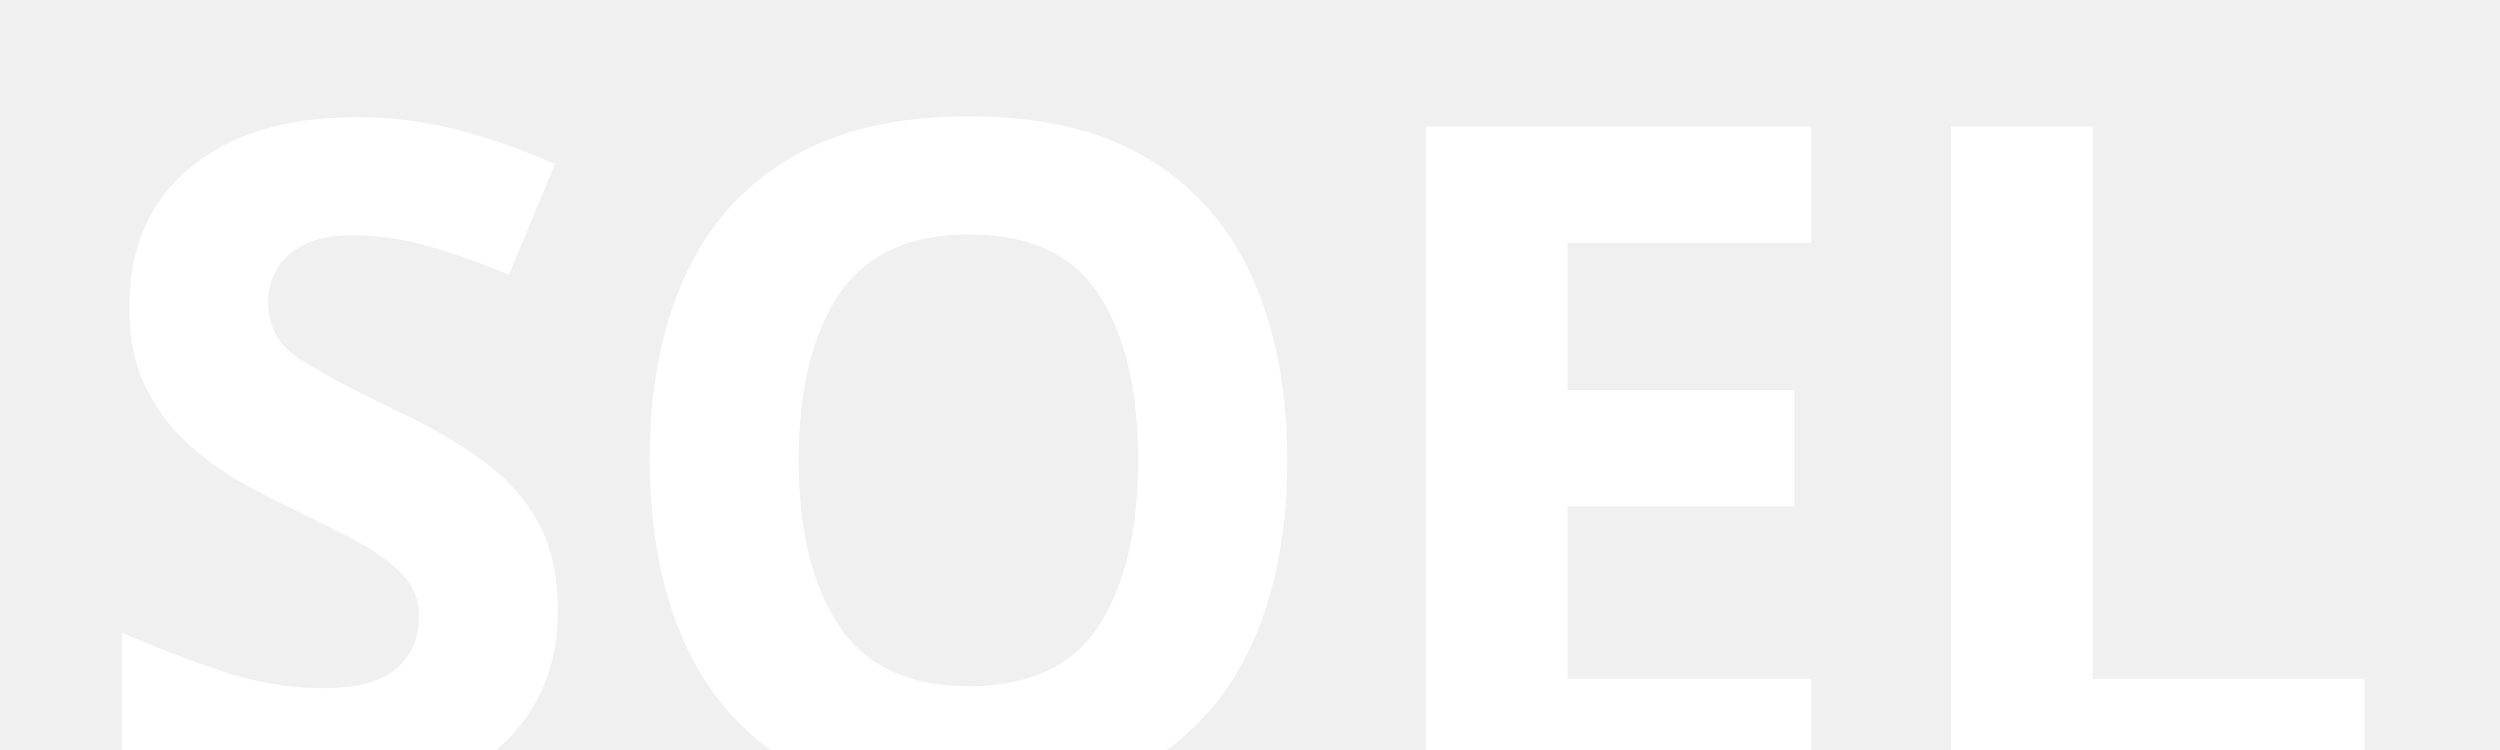
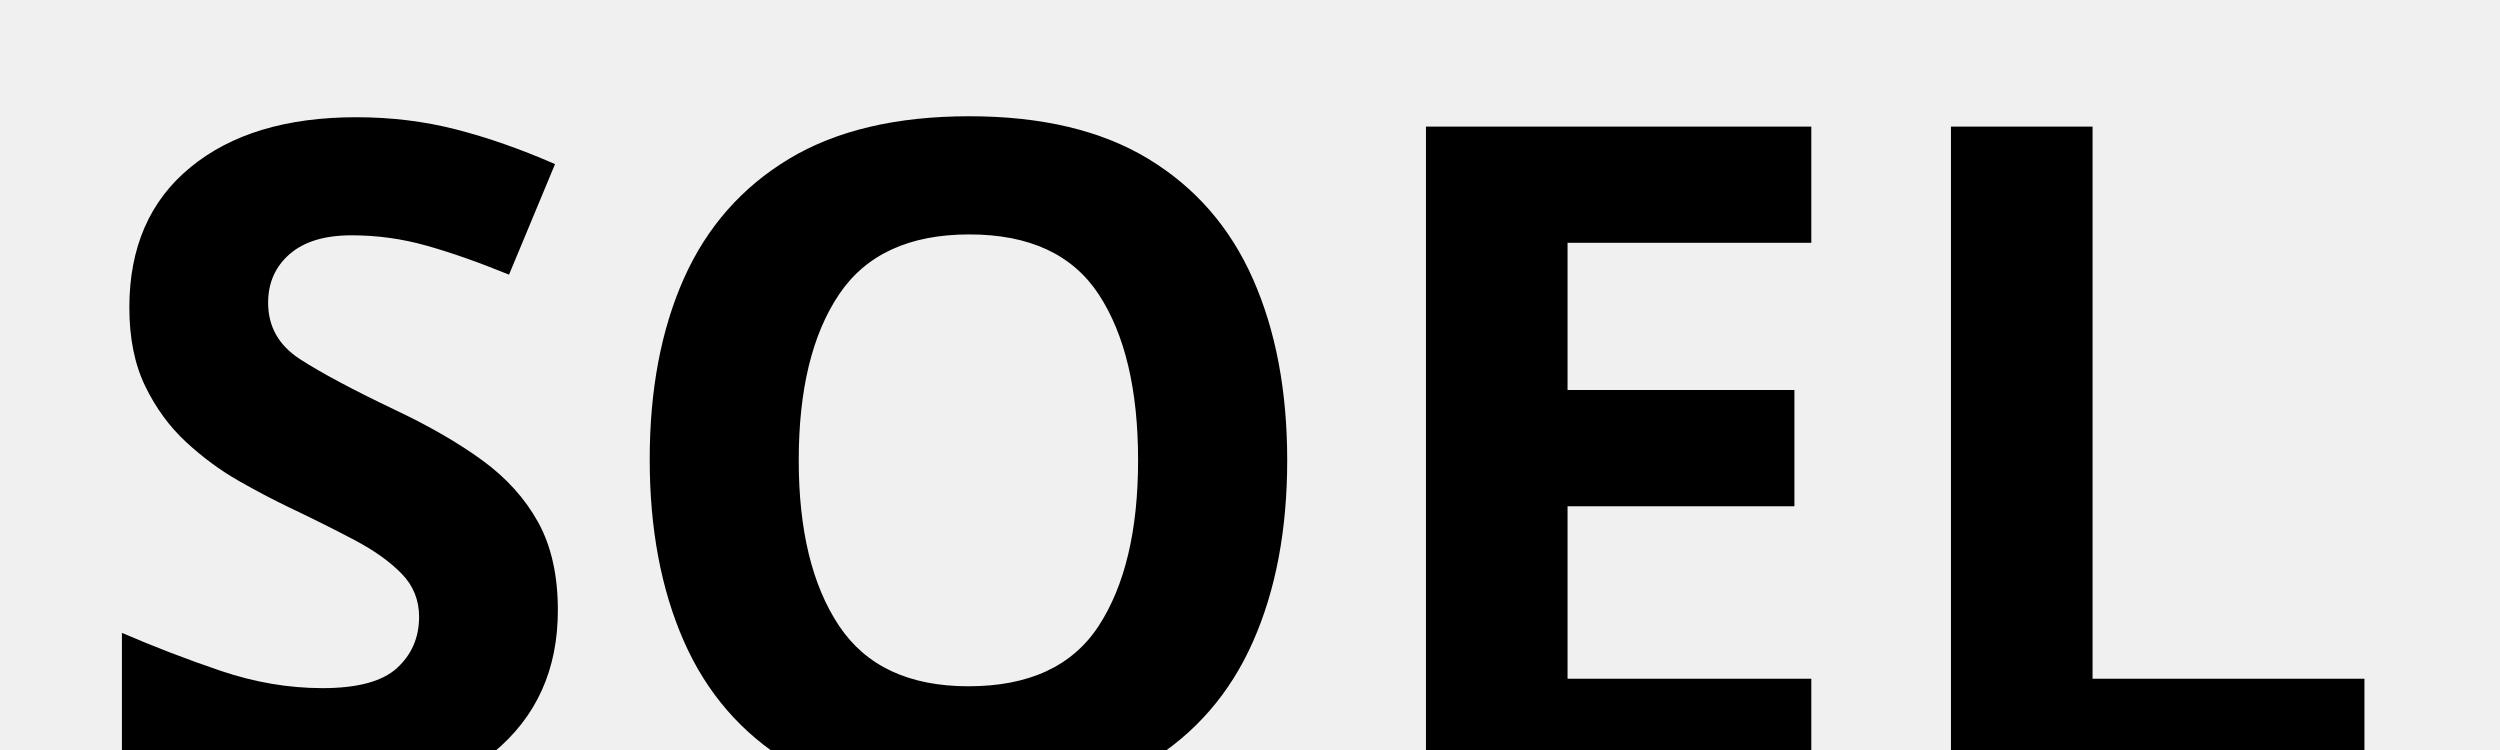
<svg xmlns="http://www.w3.org/2000/svg" width="400" height="120">
-   <text x="49.5%" y="62%" font-size="150" fill="#FFFFFF" text-anchor="middle" dominant-baseline="middle" font-family="sans-serif" font-weight="bold">SOEL</text>
+   <text x="49.5%" y="62%" font-size="150" fill="#000000" text-anchor="middle" dominant-baseline="middle" font-family="sans-serif" font-weight="bold">SOEL</text>
</svg>
